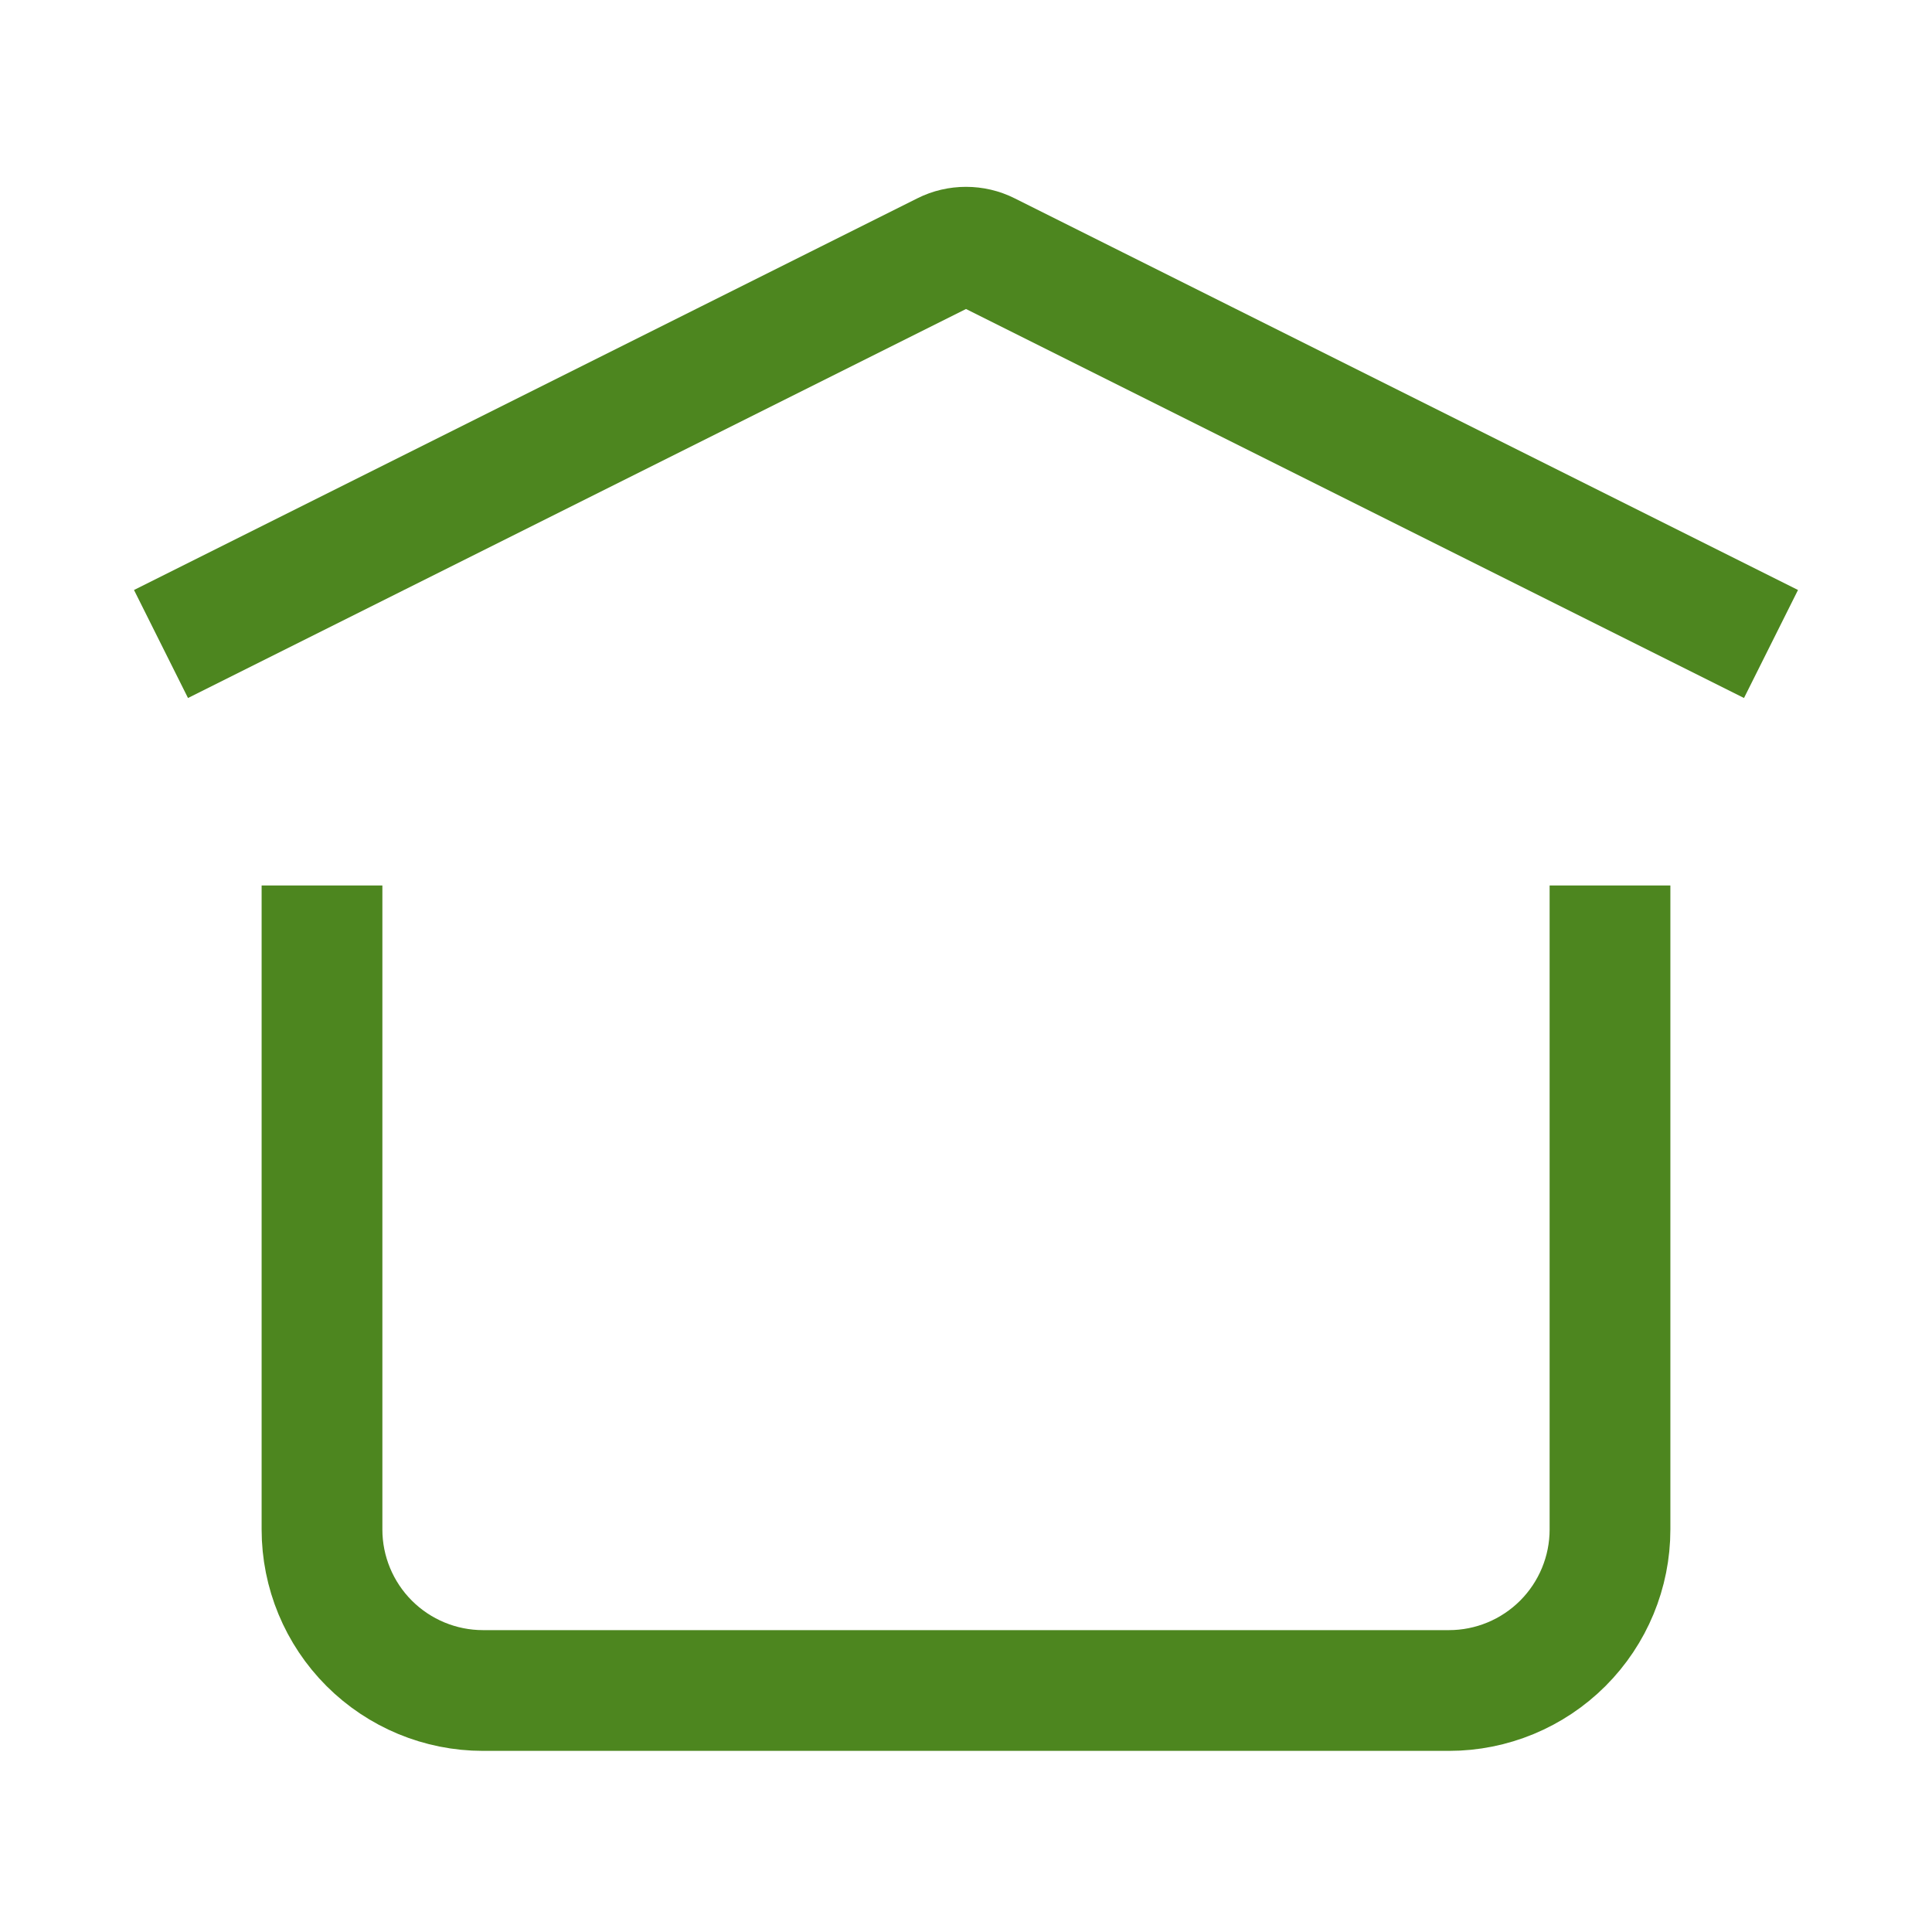
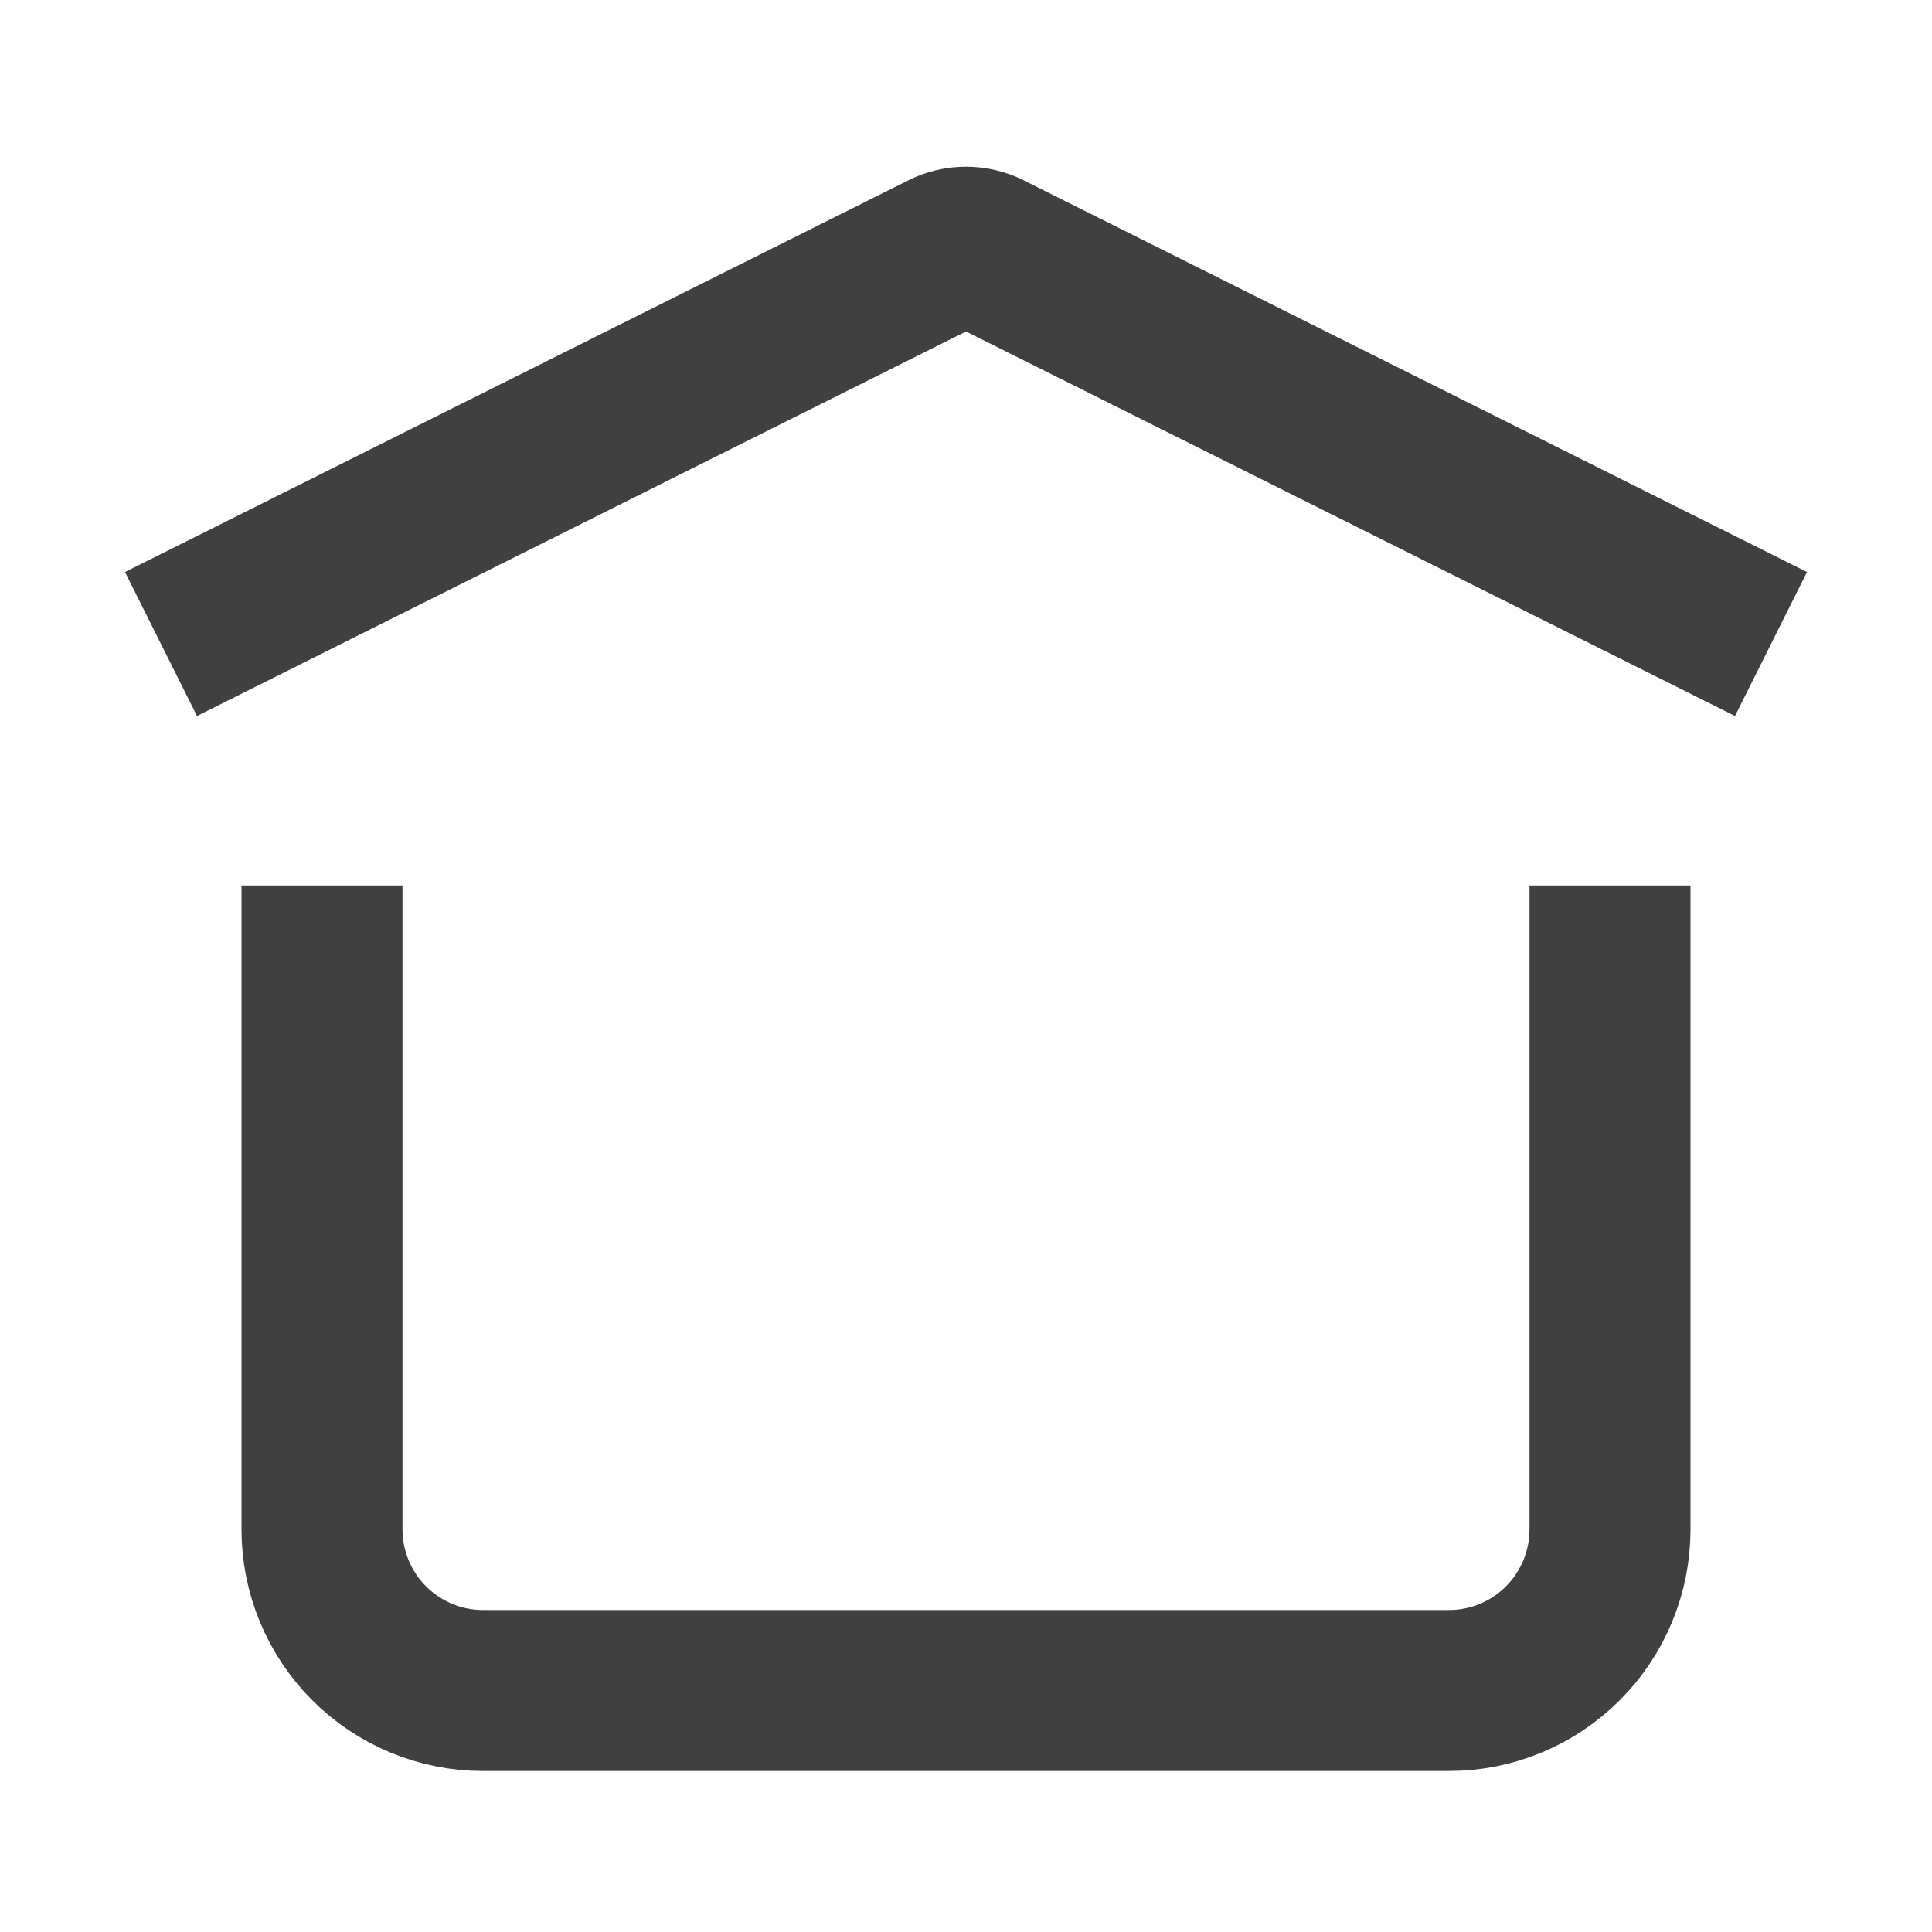
<svg xmlns="http://www.w3.org/2000/svg" width="24" height="24" viewBox="0 0 24 24" fill="none">
-   <path d="M2 8L11.732 3.134C11.815 3.092 11.907 3.071 12 3.071C12.093 3.071 12.185 3.092 12.268 3.134L22 8M20 11V19C20 19.53 19.789 20.039 19.414 20.414C19.039 20.789 18.53 21 18 21H6C5.47 21 4.961 20.789 4.586 20.414C4.211 20.039 4 19.53 4 19V11" stroke="#4D861F" stroke-width="1.5" />
+   <path d="M2 8L11.732 3.134C11.815 3.092 11.907 3.071 12 3.071C12.093 3.071 12.185 3.092 12.268 3.134L22 8M20 11V19C20 19.53 19.789 20.039 19.414 20.414C19.039 20.789 18.53 21 18 21H6C5.47 21 4.961 20.789 4.586 20.414C4.211 20.039 4 19.53 4 19V11" stroke="#404040" stroke-width="2" />
</svg>
